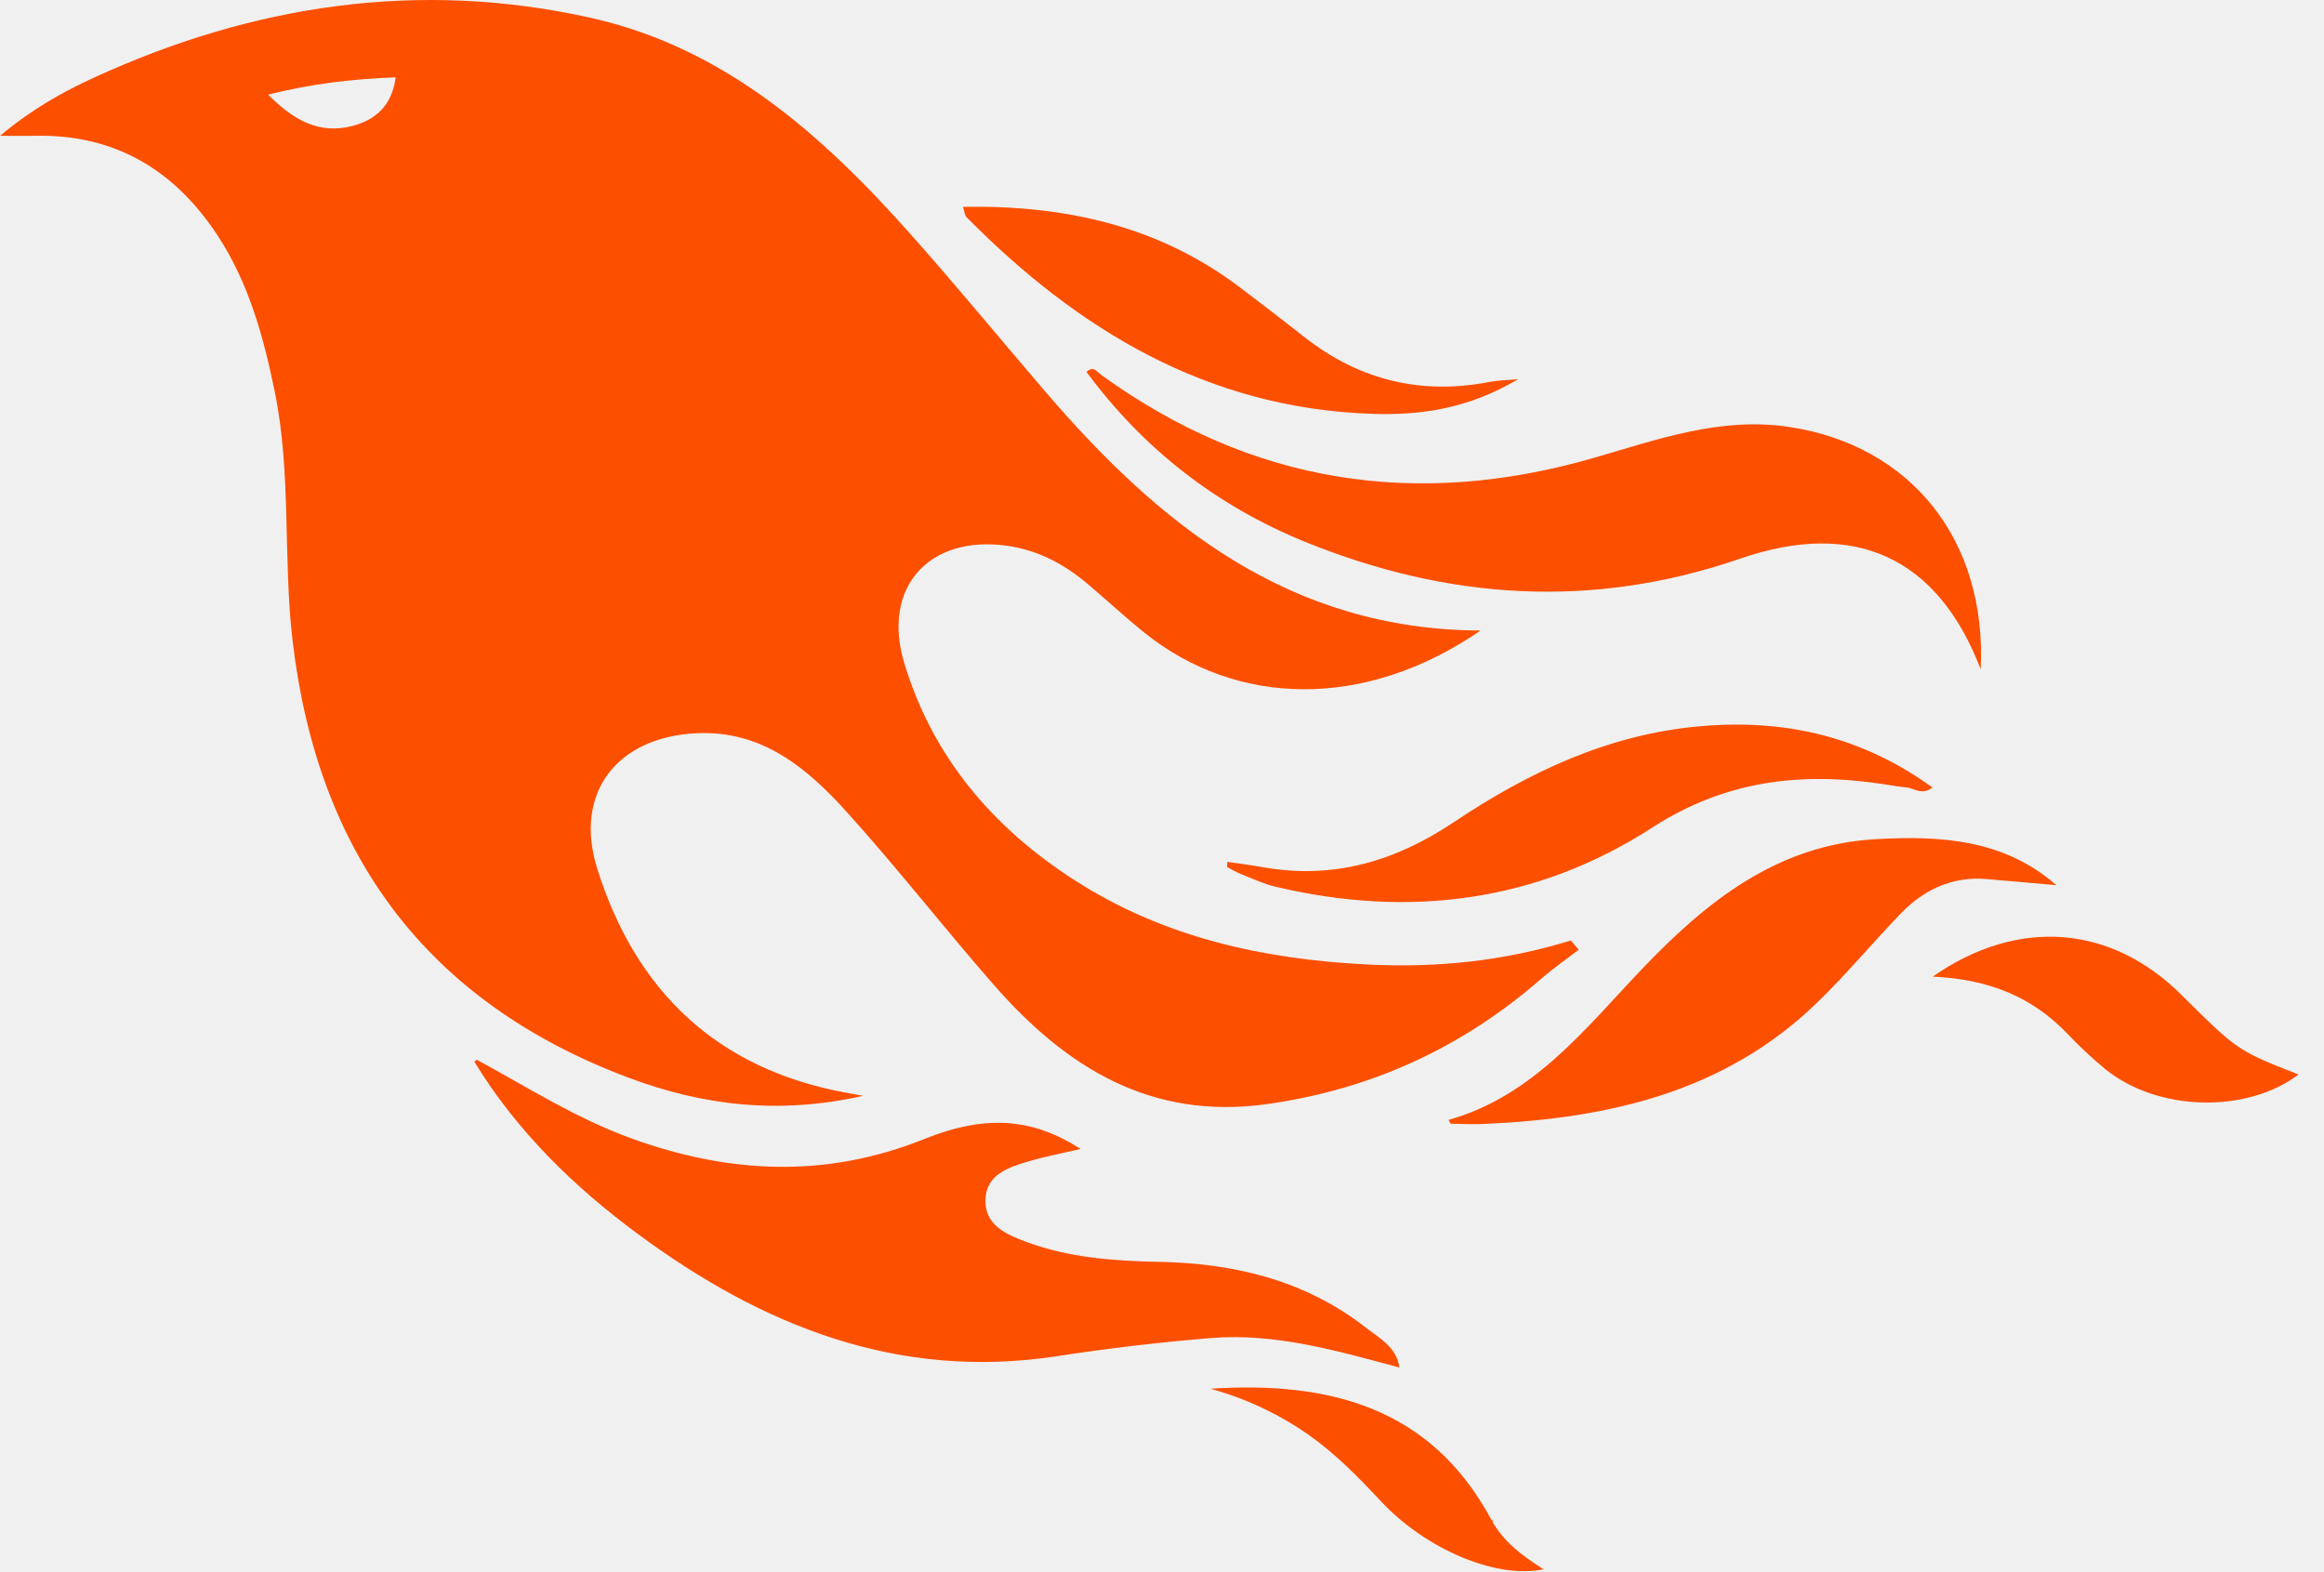
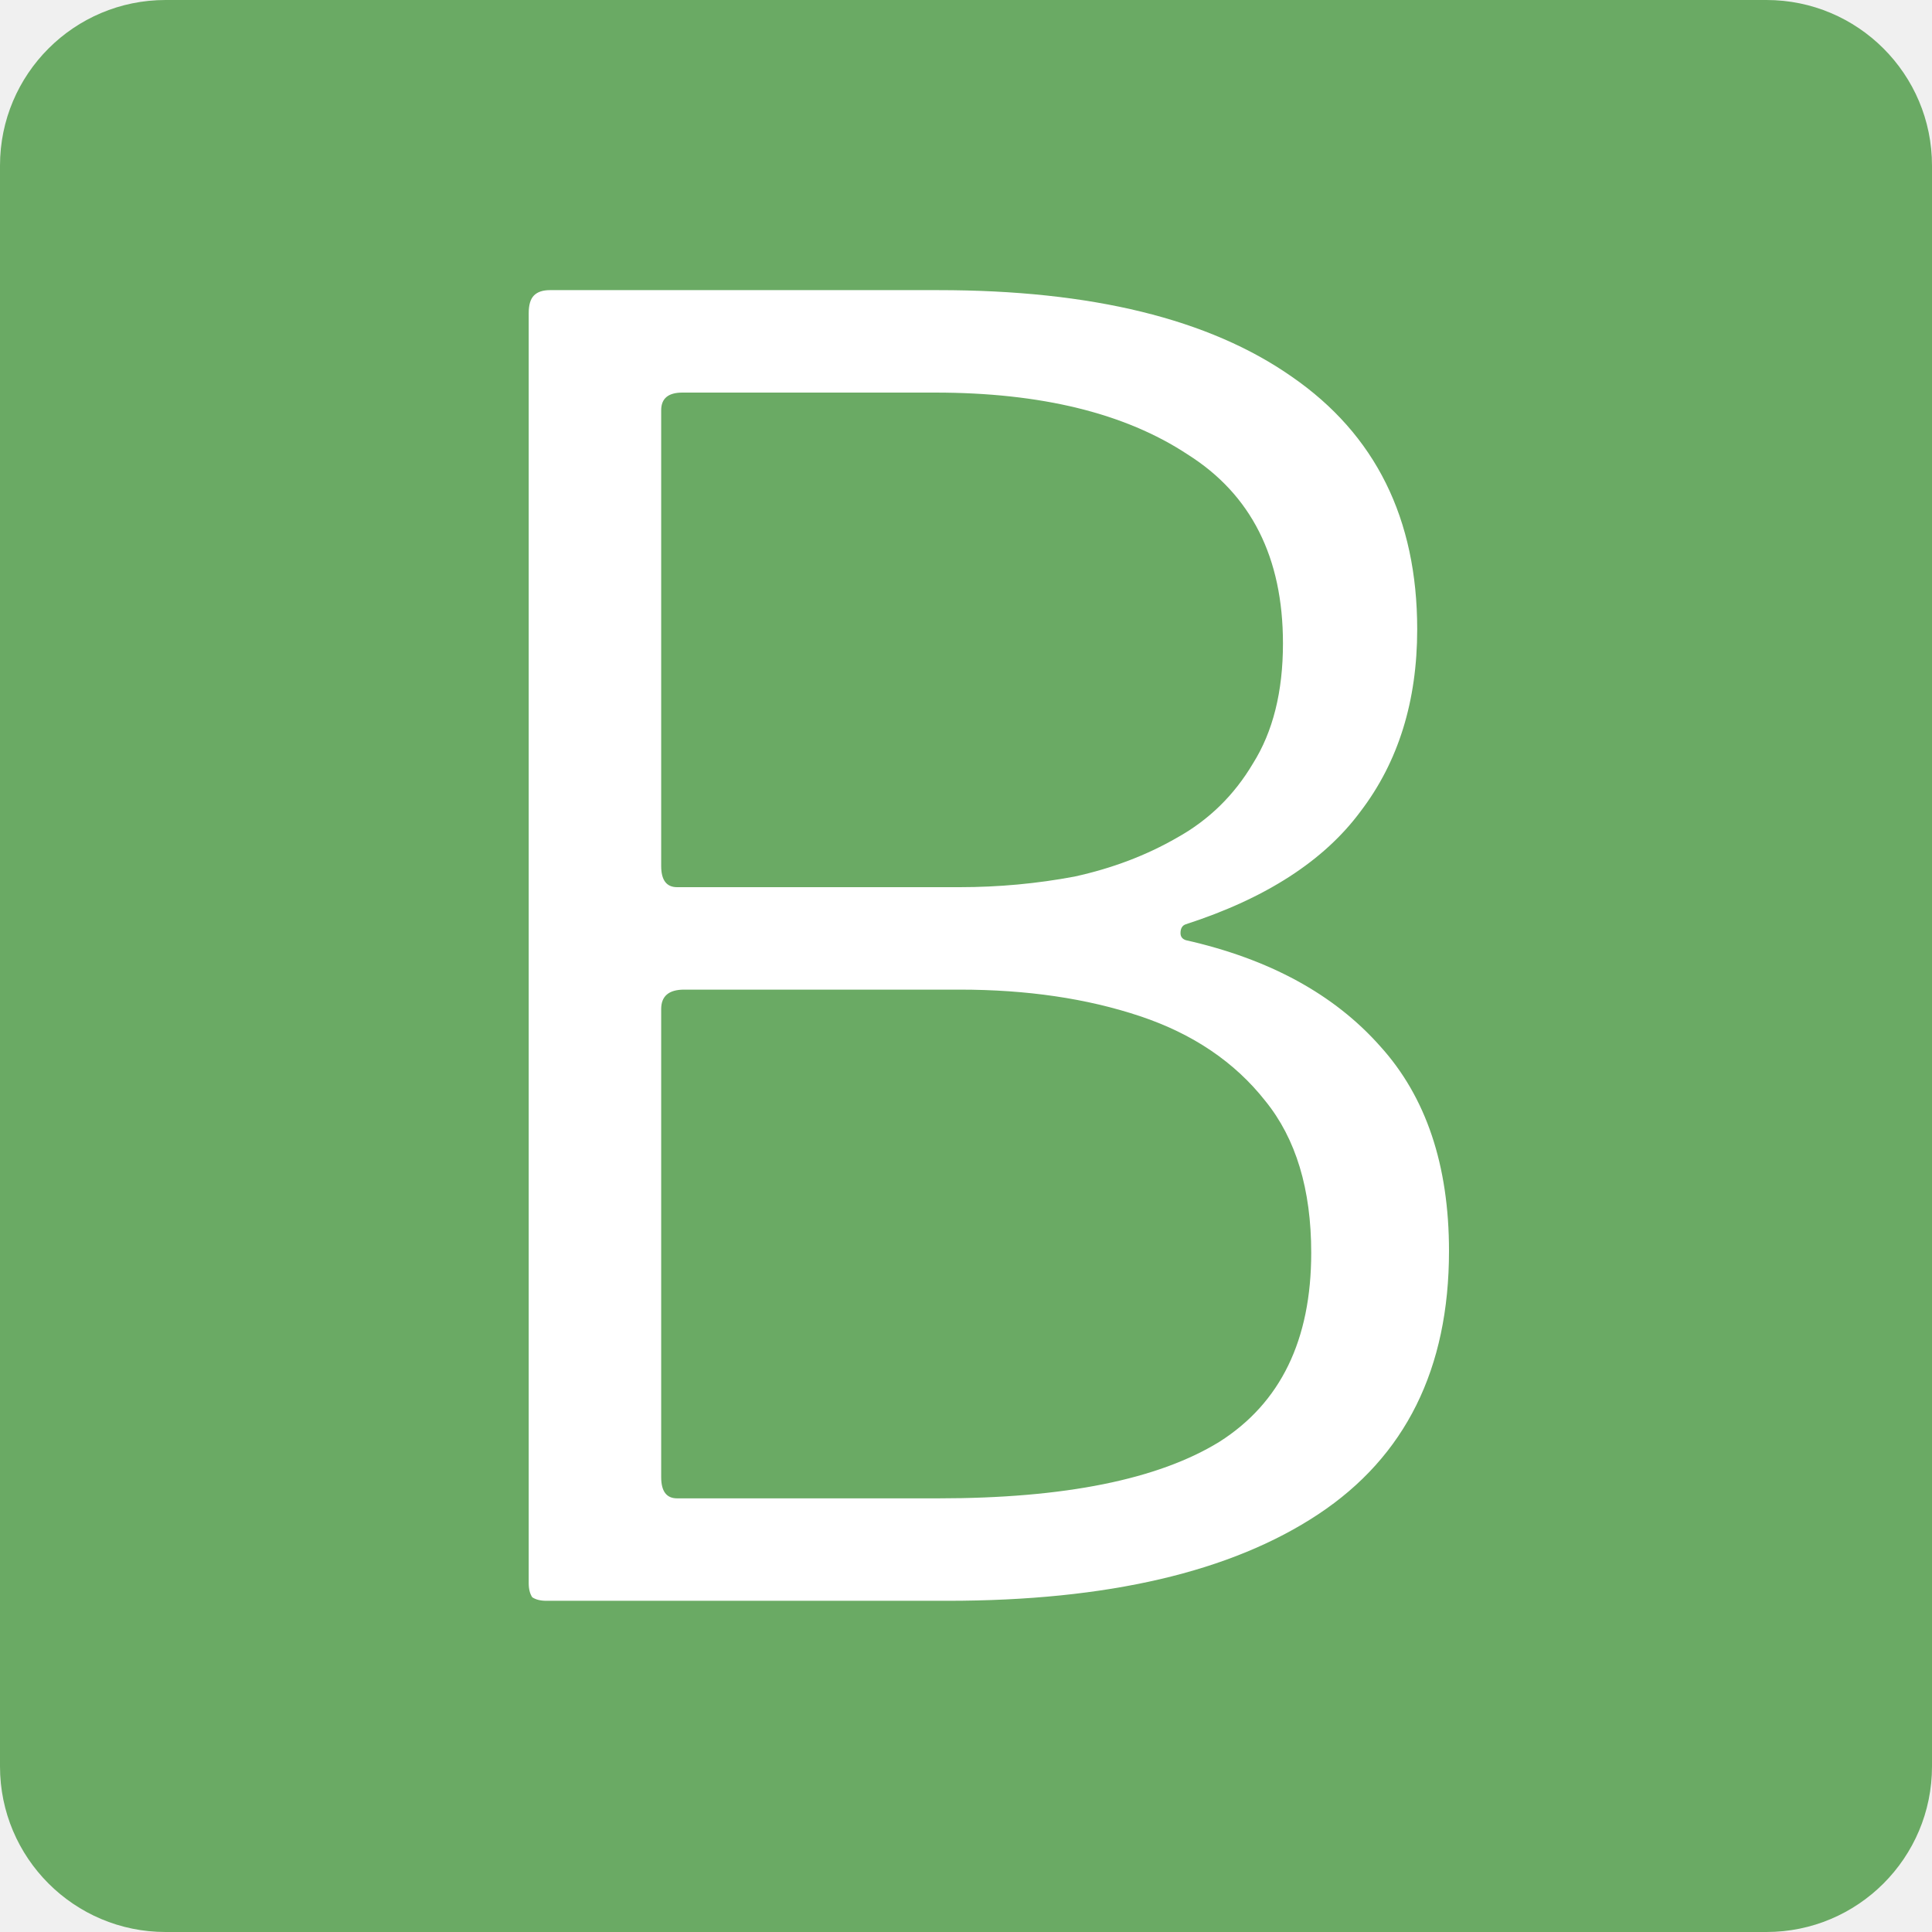
- <svg xmlns="http://www.w3.org/2000/svg" viewBox="0 0 71 48" fill="currentColor" aria-hidden="true">
-   <path d="m26.371 33.477-.552-.1c-3.92-.729-6.397-3.1-7.57-6.829-.733-2.324.597-4.035 3.035-4.148 1.995-.092 3.362 1.055 4.57 2.39 1.557 1.72 2.984 3.558 4.514 5.305 2.202 2.515 4.797 4.134 8.347 3.634 3.183-.448 5.958-1.725 8.371-3.828.363-.316.761-.592 1.144-.886l-.241-.284c-2.027.63-4.093.841-6.205.735-3.195-.16-6.24-.828-8.964-2.582-2.486-1.601-4.319-3.746-5.19-6.611-.704-2.315.736-3.934 3.135-3.6.948.133 1.746.56 2.463 1.165.583.493 1.143 1.015 1.738 1.493 2.8 2.25 6.712 2.375 10.265-.068-5.842-.026-9.817-3.24-13.308-7.313-1.366-1.594-2.7-3.216-4.095-4.785-2.698-3.036-5.692-5.71-9.79-6.623C12.8-.623 7.745.14 2.893 2.361 1.926 2.804.997 3.319 0 4.149c.494 0 .763.006 1.032 0 2.446-.064 4.28 1.023 5.602 3.024.962 1.457 1.415 3.104 1.761 4.798.513 2.515.247 5.078.544 7.605.761 6.494 4.08 11.026 10.26 13.346 2.267.852 4.591 1.135 7.172.555ZM10.751 3.852c-.976.246-1.756-.148-2.56-.962 1.377-.343 2.592-.476 3.897-.528-.107.848-.607 1.306-1.336 1.49Zm32.002 37.924c-.085-.626-.62-.901-1.04-1.228-1.857-1.446-4.03-1.958-6.333-2-1.375-.026-2.735-.128-4.031-.61-.595-.22-1.26-.505-1.244-1.272.015-.78.693-1 1.31-1.184.505-.15 1.026-.247 1.6-.382-1.46-.936-2.886-1.065-4.787-.3-2.993 1.202-5.943 1.06-8.926-.017-1.684-.608-3.179-1.563-4.735-2.408l-.077.057c1.29 2.115 3.034 3.817 5.004 5.271 3.793 2.8 7.936 4.471 12.784 3.73A66.714 66.714 0 0 1 37 40.877c1.98-.16 3.866.398 5.753.899Zm-9.14-30.345c-.105-.076-.206-.266-.42-.069 1.745 2.36 3.985 4.098 6.683 5.193 4.354 1.767 8.773 2.07 13.293.51 3.51-1.21 6.033-.028 7.343 3.38.19-3.955-2.137-6.837-5.843-7.401-2.084-.318-4.01.373-5.962.94-5.434 1.575-10.485.798-15.094-2.553Zm27.085 15.425c.708.059 1.416.123 2.124.185-1.6-1.405-3.55-1.517-5.523-1.404-3.003.17-5.167 1.903-7.14 3.972-1.739 1.824-3.31 3.87-5.903 4.604.043.078.054.117.066.117.35.005.699.021 1.047.005 3.768-.17 7.317-.965 10.14-3.7.89-.86 1.685-1.817 2.544-2.71.716-.746 1.584-1.159 2.645-1.07Zm-8.753-4.67c-2.812.246-5.254 1.409-7.548 2.943-1.766 1.18-3.654 1.738-5.776 1.37-.374-.066-.75-.114-1.124-.17l-.013.156c.135.07.265.151.405.207.354.14.702.308 1.07.395 4.083.971 7.992.474 11.516-1.803 2.221-1.435 4.521-1.707 7.013-1.336.252.038.503.083.756.107.234.022.479.255.795.003-2.179-1.574-4.526-2.096-7.094-1.872Zm-10.049-9.544c1.475.051 2.943-.142 4.486-1.059-.452.04-.643.04-.827.076-2.126.424-4.033-.04-5.733-1.383-.623-.493-1.257-.974-1.889-1.457-2.503-1.914-5.374-2.555-8.514-2.5.05.154.054.26.108.315 3.417 3.455 7.371 5.836 12.369 6.008Zm24.727 17.731c-2.114-2.097-4.952-2.367-7.578-.537 1.738.078 3.043.632 4.101 1.728a13 13 0 0 0 1.182 1.106c1.6 1.29 4.311 1.352 5.896.155-1.861-.726-1.861-.726-3.601-2.452Zm-21.058 16.06c-1.858-3.46-4.981-4.24-8.59-4.008a9.667 9.667 0 0 1 2.977 1.39c.84.586 1.547 1.311 2.243 2.055 1.38 1.473 3.534 2.376 4.962 2.07-.656-.412-1.238-.848-1.592-1.507Zl-.006.006-.036-.004.021.018.012.053Za.127.127 0 0 0 .015.043c.005.008.038 0 .058-.002Zl-.008.01.005.026.024.014Z" fill="#FD4F00" />
+ <svg xmlns="http://www.w3.org/2000/svg" width="70" height="70" viewBox="0 0 70 70" fill="none">
+   <rect width="70" height="70" rx="6" fill="#6AAA64" />
+   <path d="M19.796 58C19.583 58 19.412 57.957 19.284 57.872C19.199 57.744 19.156 57.573 19.156 57.36V11.344C19.156 11.045 19.22 10.832 19.348 10.704C19.476 10.576 19.668 10.512 19.924 10.512H34.004C39.551 10.512 43.817 11.557 46.804 13.648C49.833 15.739 51.348 18.789 51.348 22.8C51.348 25.403 50.665 27.6 49.3 29.392C47.977 31.184 45.865 32.549 42.964 33.488C42.836 33.531 42.772 33.637 42.772 33.808C42.772 33.936 42.836 34.021 42.964 34.064C45.993 34.747 48.34 36.027 50.004 37.904C51.668 39.739 52.5 42.213 52.5 45.328C52.5 49.595 50.921 52.773 47.764 54.864C44.607 56.955 40.127 58 34.324 58H19.796ZM34.004 54.288C38.569 54.288 41.961 53.605 44.18 52.24C46.399 50.832 47.508 48.549 47.508 45.392C47.508 43.088 46.953 41.253 45.844 39.888C44.735 38.48 43.22 37.456 41.3 36.816C39.38 36.176 37.204 35.856 34.772 35.856H24.788C24.233 35.856 23.956 36.091 23.956 36.56V53.52C23.956 54.032 24.148 54.288 24.532 54.288H34.004ZM34.772 32.144C36.18 32.144 37.567 32.016 38.932 31.76C40.297 31.461 41.535 30.992 42.644 30.352C43.796 29.712 44.713 28.816 45.396 27.664C46.121 26.512 46.484 25.061 46.484 23.312C46.484 20.197 45.332 17.915 43.028 16.464C40.767 14.971 37.716 14.224 33.876 14.224H24.724C24.212 14.224 23.956 14.437 23.956 14.864V31.376C23.956 31.888 24.148 32.144 24.532 32.144H34.772Z" fill="white" />
</svg>
